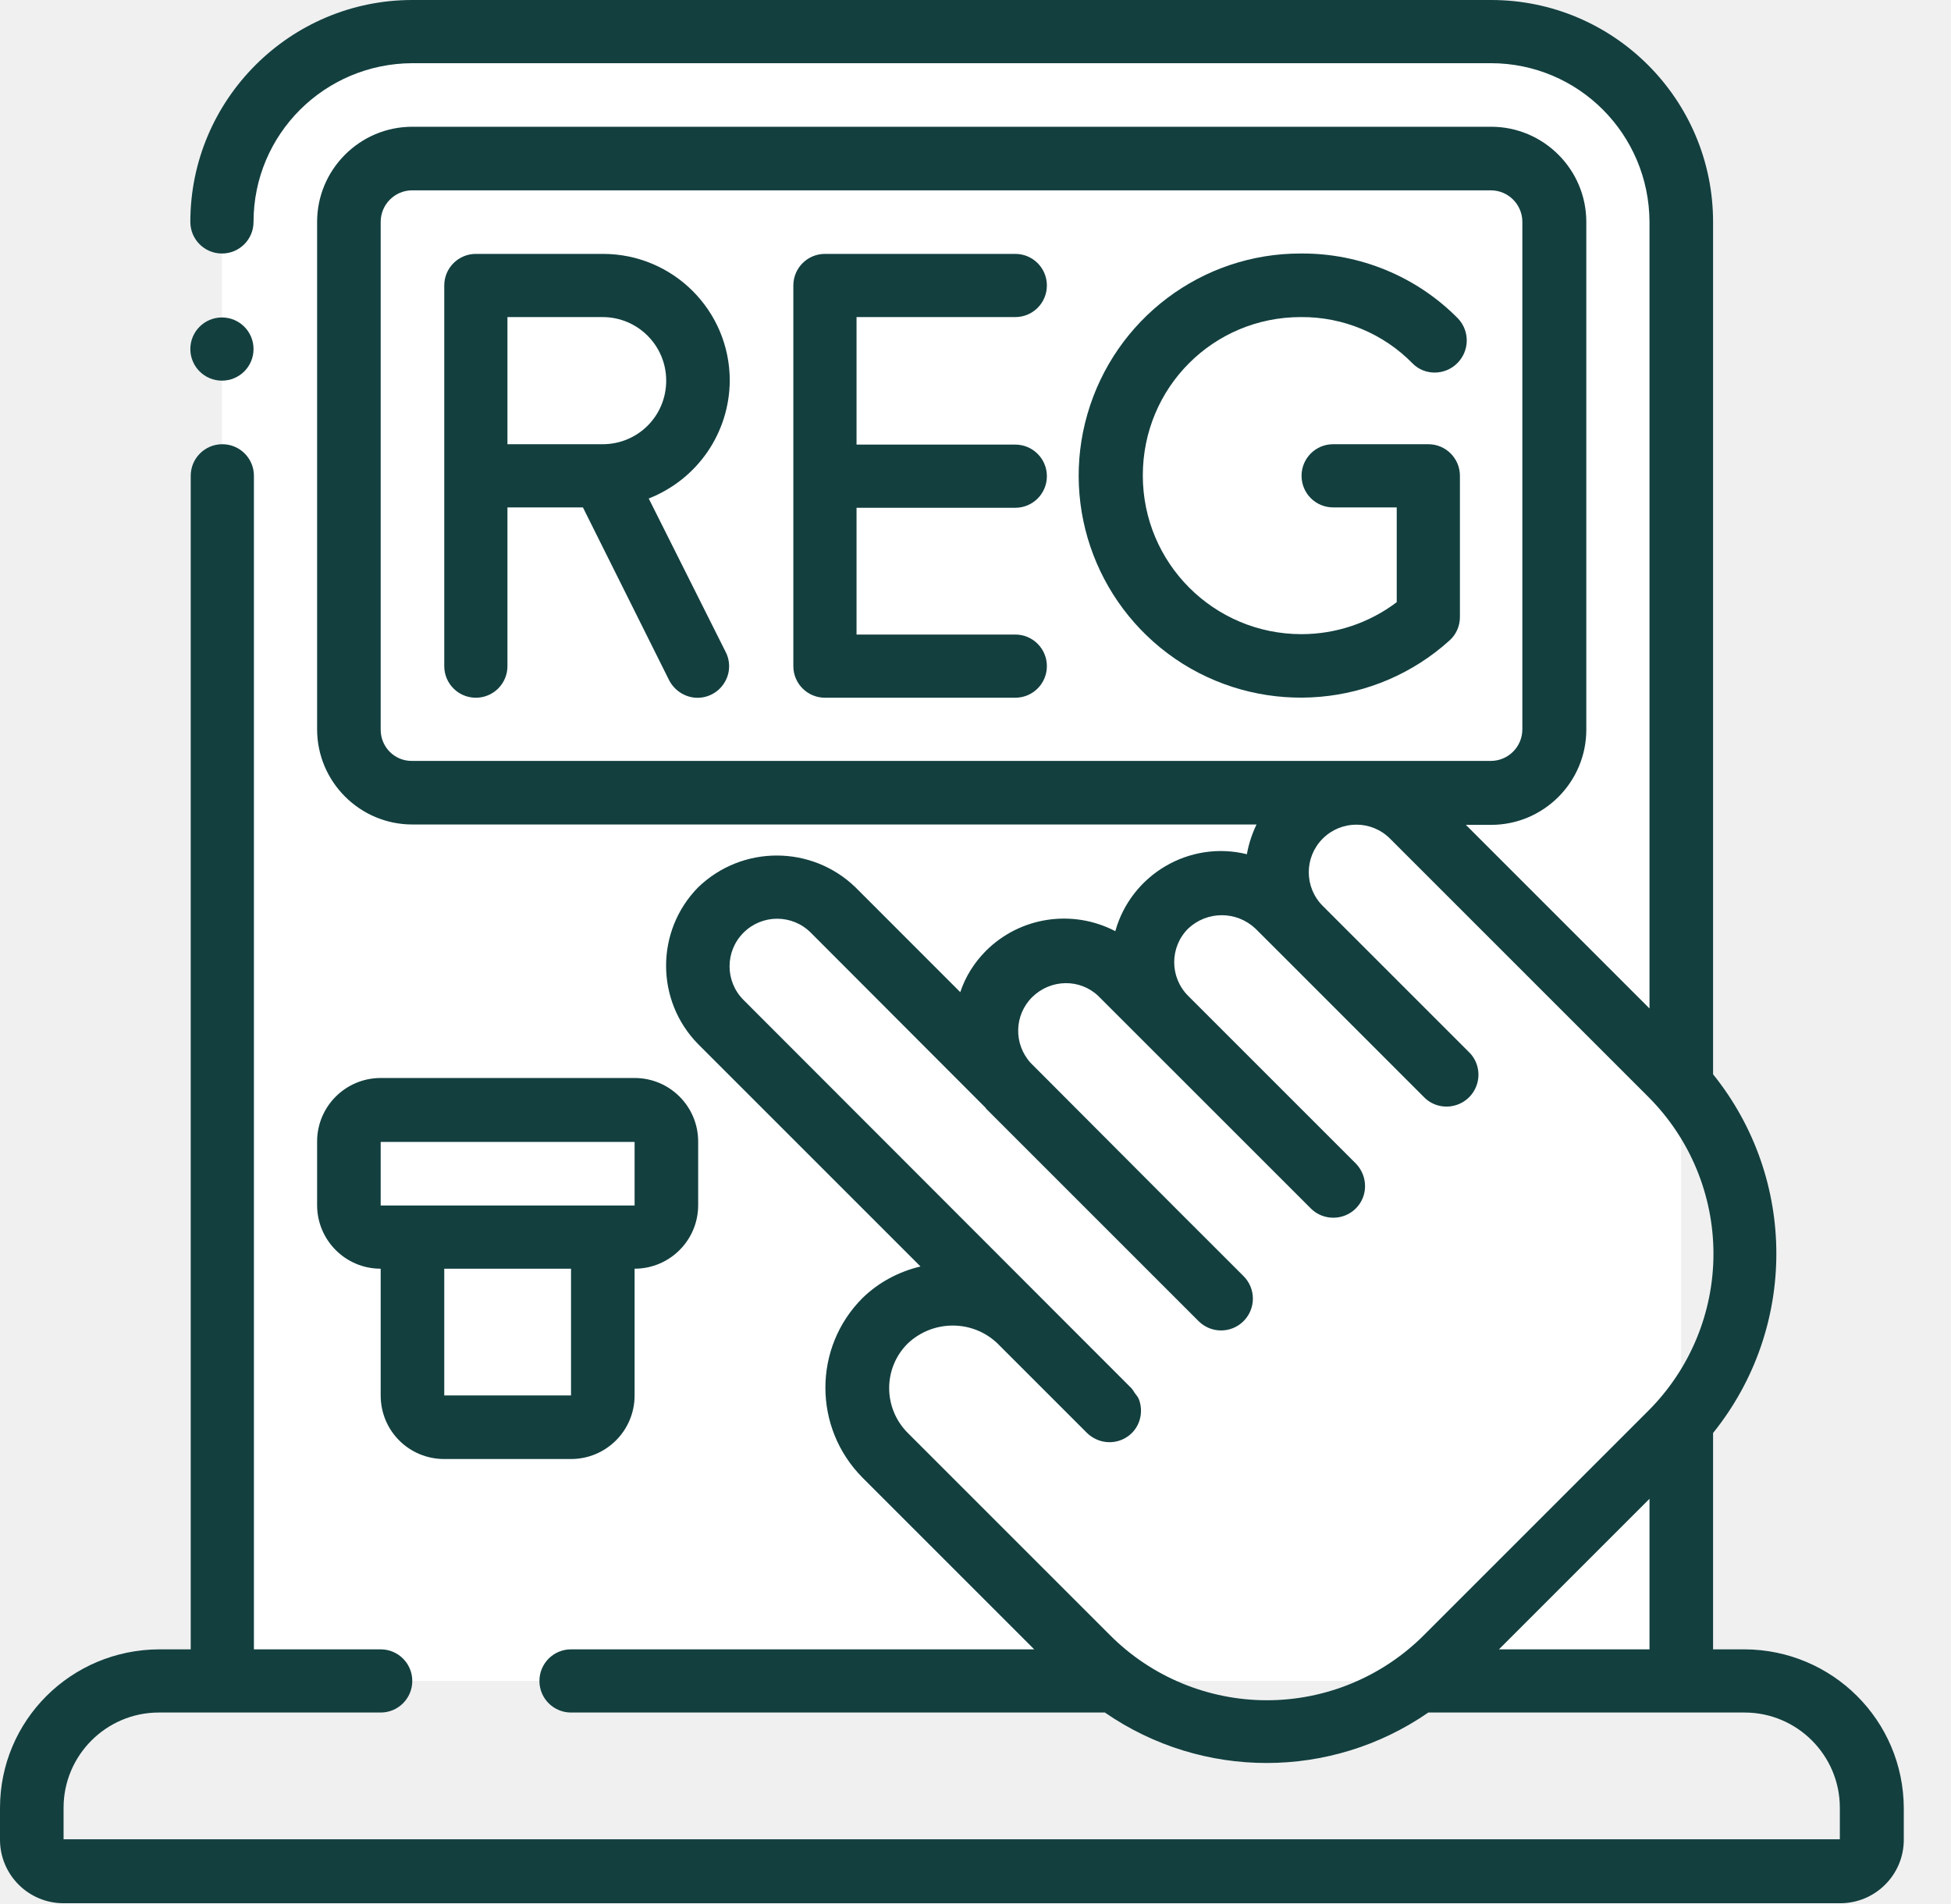
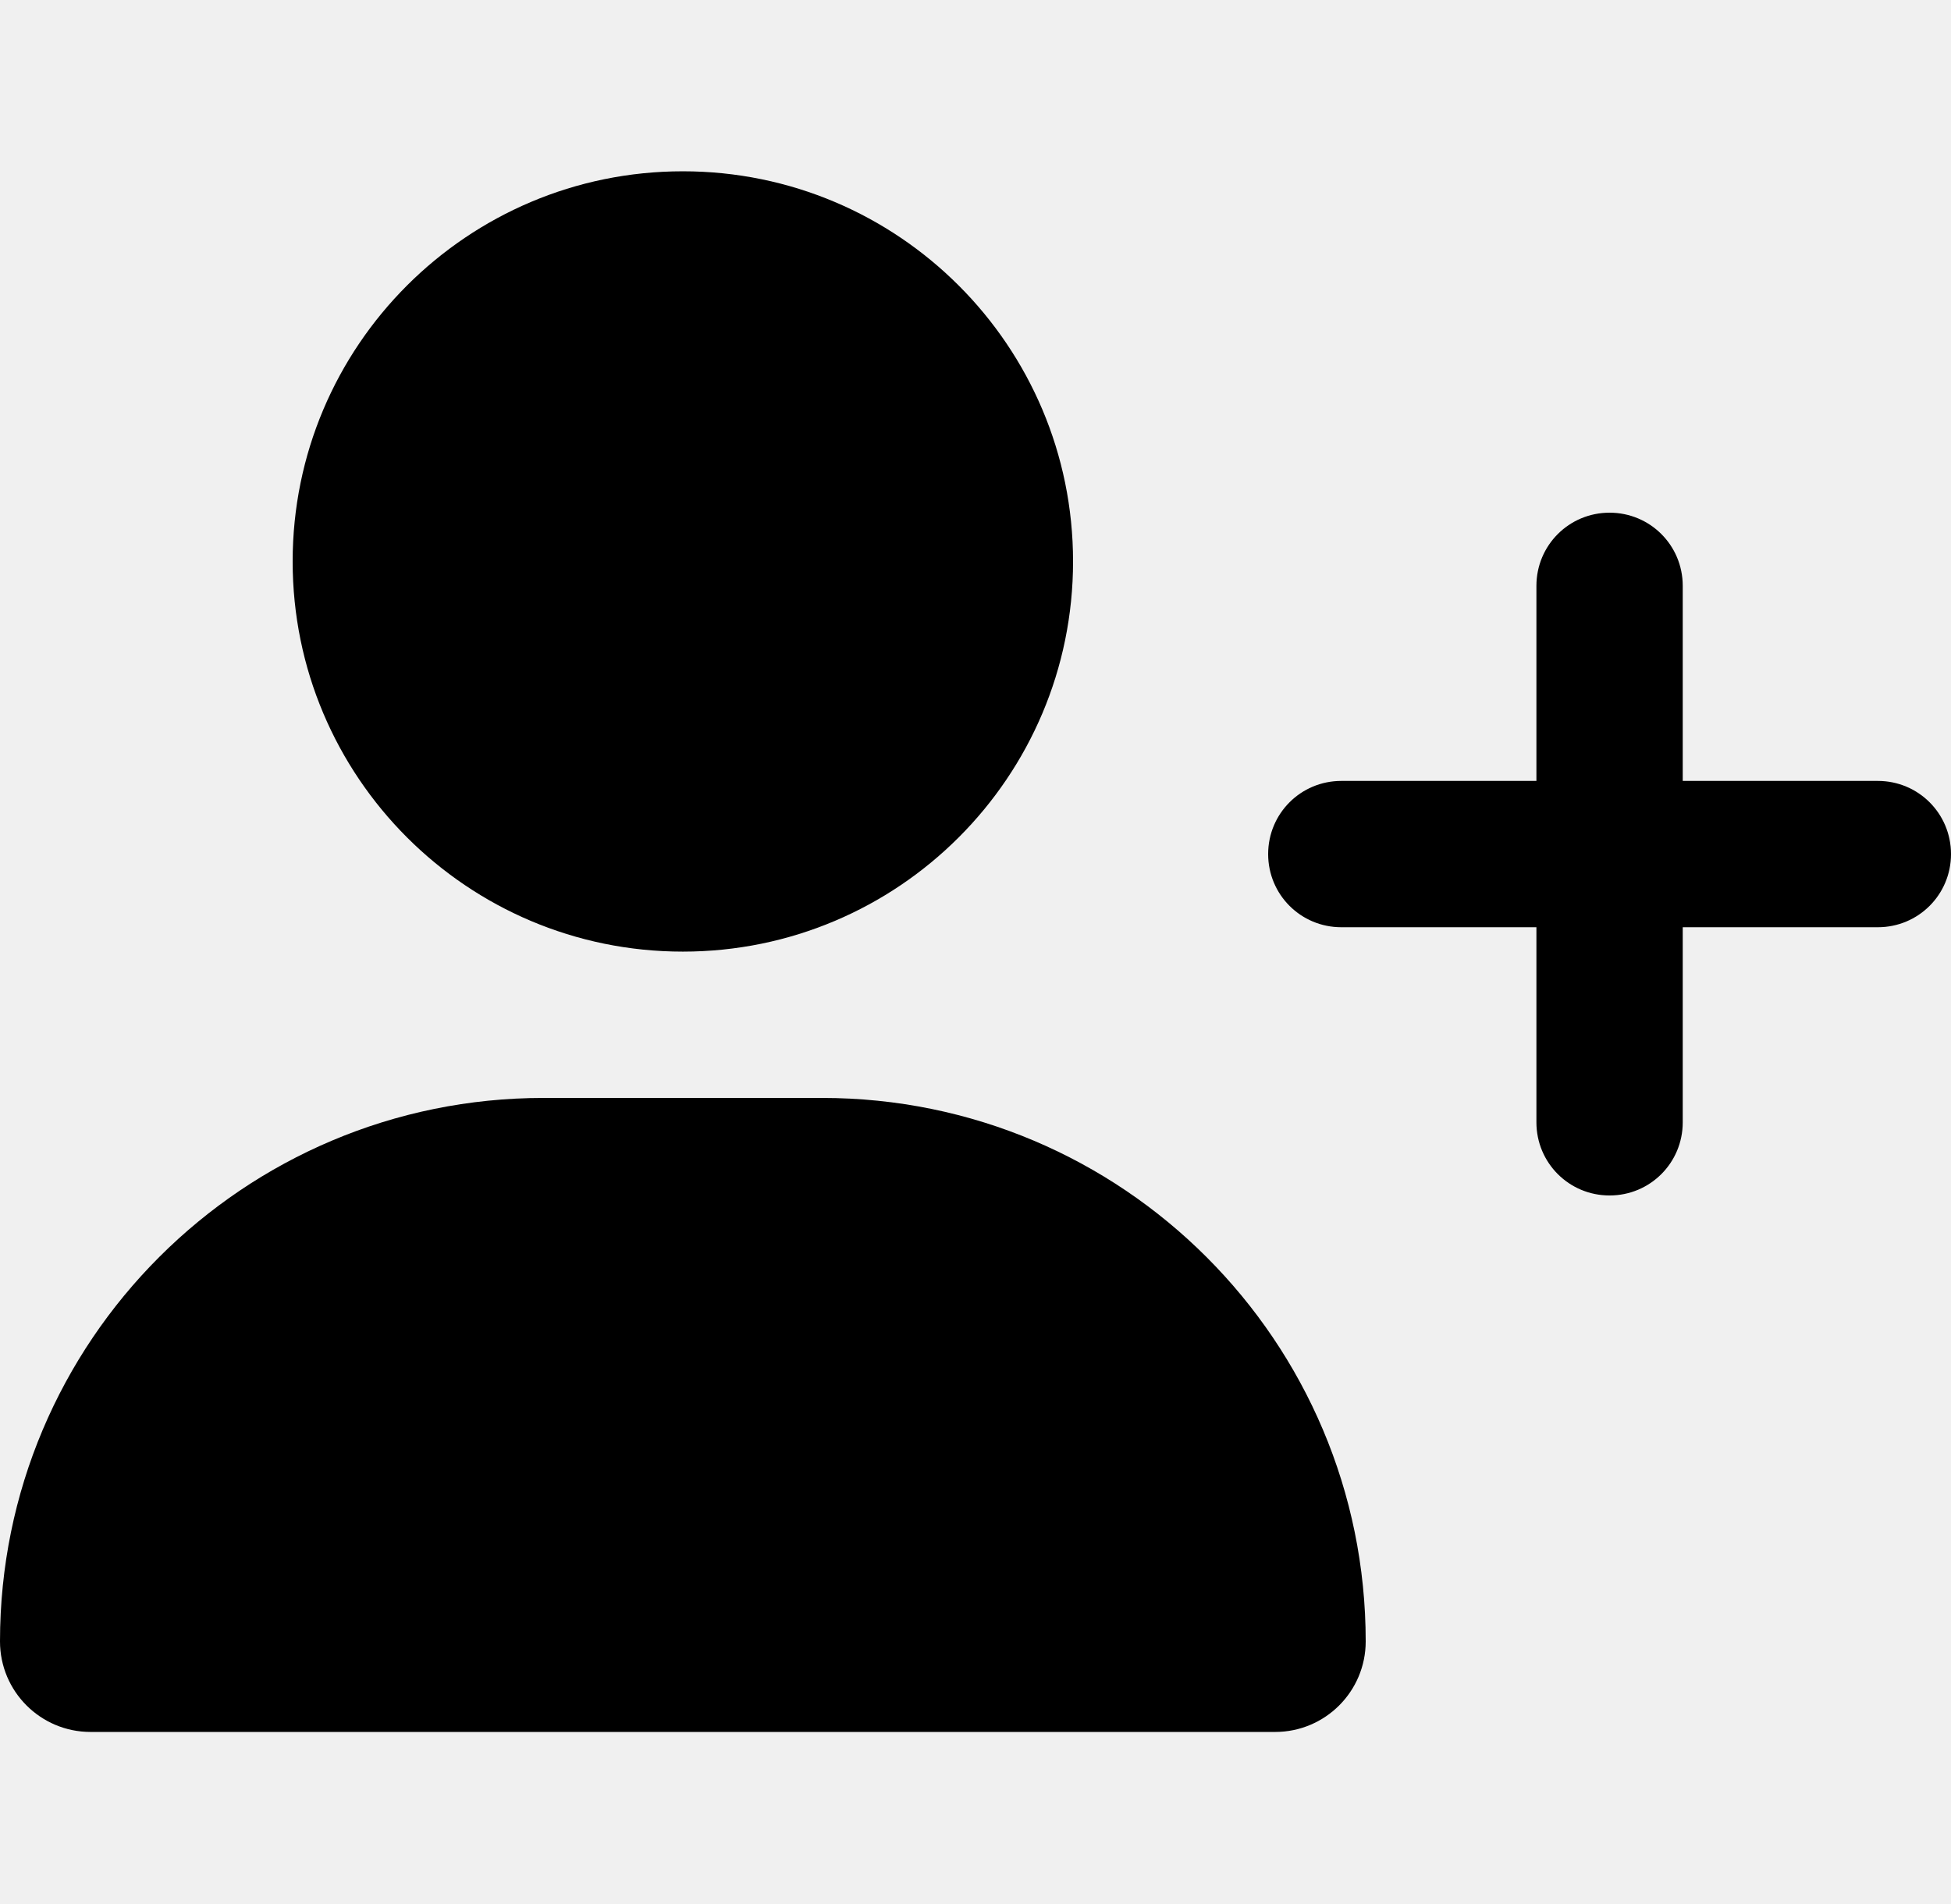
- <svg xmlns="http://www.w3.org/2000/svg" width="41" height="40" viewBox="0 0 41 40" fill="none">
-   <path d="M8 35.336H4.664V4.664C4.664 2.453 6.453 0.664 8.664 0.664H31.328C33.539 0.664 35.328 2.453 35.328 4.664V35.328H8V35.336Z" fill="white" />
-   <path d="M8 35.336H3.336C1.859 35.336 0.672 36.531 0.672 38V38.664C0.672 39.031 0.969 39.328 1.336 39.328H38.672C39.039 39.328 39.336 39.031 39.336 38.664V38C39.336 36.523 38.141 35.336 36.672 35.336H8Z" class="theme-secondary-fill" />
-   <path d="M8.664 3.336H31.328C32.062 3.336 32.664 3.93 32.664 4.672V15.336C32.664 16.07 32.07 16.672 31.328 16.672H8.664C7.93 16.672 7.328 16.078 7.328 15.336V4.664C7.336 3.93 7.93 3.336 8.664 3.336Z" class="theme-secondary-fill" />
-   <path d="M35.109 30.117L30.391 34.836C28.305 36.914 24.93 36.914 22.844 34.836L21.43 33.422L18.602 30.586C18.07 30.086 17.844 29.336 18.023 28.625C18.203 27.914 18.758 27.359 19.469 27.18C20.18 27 20.93 27.219 21.43 27.758L23.312 29.641L21.516 27.836L21.43 27.758L15.156 21.477C14.734 21.055 14.57 20.438 14.727 19.867C14.883 19.297 15.328 18.844 15.906 18.688C16.484 18.531 17.094 18.695 17.516 19.117L21.203 22.812C20.57 22.156 20.578 21.117 21.219 20.477C21.859 19.836 22.898 19.82 23.555 20.453L24.5 21.398C24.062 20.984 23.891 20.359 24.047 19.781C24.195 19.195 24.656 18.742 25.234 18.586C25.82 18.43 26.438 18.602 26.859 19.039L27.336 19.516C26.688 18.867 26.688 17.805 27.336 17.156C27.984 16.508 29.047 16.508 29.695 17.156L30.867 18.336L32.75 20.219L35.109 22.57C37.188 24.656 37.188 28.031 35.109 30.117Z" class="theme-primary-fill" />
-   <path d="M8 23.336H13.336C13.703 23.336 14 23.633 14 24V25.336C14 25.703 13.703 26 13.336 26H8C7.633 26 7.336 25.703 7.336 25.336V24C7.336 23.633 7.633 23.336 8 23.336Z" class="theme-primary-fill" />
-   <path d="M8.664 26H12.664V29.336C12.664 29.703 12.367 30 12 30H9.336C8.969 30 8.672 29.703 8.672 29.336V26H8.664Z" class="theme-primary-fill" />
-   <path d="M4.664 8C5.031 8 5.328 7.703 5.328 7.336C5.328 6.969 5.031 6.672 4.664 6.672C4.297 6.672 4 6.969 4 7.336C4 7.703 4.297 8 4.664 8Z" fill="#133F3F" />
-   <path d="M36.664 34.664H36V30.117C37.773 27.914 37.773 24.781 36 22.578V4.664C36 2.086 33.906 0 31.336 0H8.664C6.094 0 4 2.094 4 4.664C4 5.031 4.297 5.328 4.664 5.328C5.031 5.328 5.328 5.031 5.328 4.664C5.328 2.82 6.82 1.336 8.664 1.328H31.328C33.172 1.328 34.656 2.82 34.664 4.664V21.195L31.688 18.219L30.805 17.336H31.336C32.438 17.336 33.336 16.438 33.336 15.336V4.664C33.336 3.562 32.438 2.664 31.336 2.664H8.664C7.562 2.664 6.664 3.562 6.664 4.664V15.328C6.664 16.43 7.562 17.328 8.664 17.328H26.406C26.312 17.523 26.242 17.734 26.203 17.953C25 17.656 23.773 18.375 23.438 19.57C22.539 19.102 21.438 19.266 20.719 19.984C20.477 20.227 20.289 20.523 20.18 20.852L17.977 18.648C17.055 17.758 15.594 17.758 14.672 18.648C13.773 19.562 13.773 21.031 14.672 21.945L19.344 26.617C18.883 26.727 18.461 26.953 18.125 27.281C17.086 28.32 17.086 30.008 18.125 31.055L20.953 33.883L21.734 34.664H12C11.633 34.664 11.336 34.961 11.336 35.328C11.336 35.695 11.633 35.992 12 35.992H23.219C25.266 37.406 27.969 37.406 30.016 35.992H36.664C37.766 35.992 38.664 36.891 38.664 37.992V38.656H1.336V37.992C1.336 36.891 2.234 35.992 3.336 35.992H8C8.367 35.992 8.664 35.695 8.664 35.328C8.664 34.961 8.367 34.664 8 34.664H5.336V10C5.336 9.633 5.039 9.336 4.672 9.336C4.305 9.336 4.008 9.633 4.008 10V34.664H3.344C1.492 34.672 0 36.156 0 38V38.664C0 39.398 0.594 40 1.336 40H38.672C39.406 40 40.008 39.406 40.008 38.664V38C40 36.156 38.508 34.672 36.664 34.664ZM8 15.336V4.664C8 4.297 8.297 4 8.664 4H31.328C31.695 4 31.992 4.297 31.992 4.664V15.328C31.992 15.695 31.695 15.992 31.328 15.992H8.664C8.297 16 8 15.703 8 15.336ZM23.32 34.359L19.078 30.117C18.555 29.594 18.555 28.75 19.078 28.234C19.609 27.734 20.438 27.734 20.961 28.234L22.844 30.117C23.07 30.336 23.414 30.375 23.68 30.203C23.945 30.031 24.047 29.695 23.93 29.398C23.906 29.352 23.875 29.312 23.844 29.273C23.828 29.242 23.805 29.211 23.781 29.18L22.25 27.648L15.625 21.016C15.234 20.625 15.234 19.992 15.625 19.602C16.016 19.211 16.648 19.211 17.039 19.602L20.711 23.281C20.719 23.289 20.719 23.289 20.719 23.297L23.625 26.203L25.188 27.766C25.445 28.023 25.867 28.031 26.133 27.766C26.391 27.508 26.398 27.086 26.133 26.82L24.703 25.391L21.656 22.336C21.297 21.938 21.312 21.328 21.695 20.953C22.078 20.578 22.688 20.562 23.078 20.93L27.555 25.406C27.812 25.656 28.234 25.656 28.492 25.398C28.75 25.141 28.75 24.727 28.5 24.461L24.969 20.93C24.578 20.539 24.578 19.906 24.969 19.516C25.367 19.141 25.984 19.141 26.383 19.516L26.852 19.984L29.922 23.055C30.086 23.227 30.336 23.297 30.57 23.234C30.805 23.172 30.984 22.992 31.047 22.758C31.109 22.523 31.039 22.273 30.867 22.109L27.797 19.039C27.406 18.648 27.406 18.016 27.797 17.625C28.188 17.234 28.82 17.234 29.211 17.625L32.281 20.695L34.641 23.055C35.516 23.93 36.008 25.117 36.008 26.352C36.008 27.586 35.516 28.773 34.641 29.648L29.922 34.367C29.047 35.242 27.859 35.734 26.625 35.734C25.391 35.734 24.195 35.242 23.32 34.359ZM31.5 34.664L34.664 31.5V34.664H31.5Z" fill="#133F3F" />
-   <path d="M15.336 8C15.336 6.523 14.141 5.336 12.672 5.336H10C9.633 5.336 9.336 5.633 9.336 6V14C9.336 14.367 9.633 14.664 10 14.664C10.367 14.664 10.664 14.367 10.664 14V10.664H12.25L14.062 14.297C14.172 14.508 14.383 14.648 14.617 14.664C14.852 14.68 15.086 14.562 15.211 14.367C15.344 14.172 15.359 13.914 15.25 13.703L13.633 10.477C14.664 10.07 15.328 9.094 15.336 8ZM12.664 9.336H10.664V6.664H12.664C13.398 6.664 14 7.258 14 8C14 8.742 13.406 9.336 12.664 9.336Z" fill="#133F3F" />
-   <path d="M21.336 6.664C21.703 6.664 22 6.367 22 6C22 5.633 21.703 5.336 21.336 5.336H17.336C16.969 5.336 16.672 5.633 16.672 6V14C16.672 14.367 16.969 14.664 17.336 14.664H21.336C21.703 14.664 22 14.367 22 14C22 13.633 21.703 13.336 21.336 13.336H18V10.672H21.336C21.703 10.672 22 10.375 22 10.008C22 9.641 21.703 9.344 21.336 9.344H18V6.664H21.336Z" fill="#133F3F" />
-   <path d="M27.336 6.664C28.219 6.656 29.07 7.008 29.688 7.641C29.945 7.898 30.367 7.891 30.625 7.633C30.883 7.375 30.891 6.961 30.641 6.695C29.773 5.812 28.578 5.32 27.344 5.328C25.258 5.32 23.43 6.703 22.852 8.703C22.273 10.703 23.094 12.844 24.859 13.953C26.625 15.055 28.914 14.859 30.461 13.461C30.602 13.336 30.68 13.156 30.68 12.969V10C30.68 9.633 30.383 9.336 30.016 9.336H28.016C27.648 9.336 27.352 9.633 27.352 10C27.352 10.367 27.648 10.664 28.016 10.664H29.352V12.656C28.773 13.094 28.07 13.328 27.352 13.328C25.508 13.328 24.016 11.836 24.016 9.992C24.016 8.148 25.492 6.664 27.336 6.664Z" fill="#133F3F" />
-   <path d="M9.336 30.664H12C12.734 30.664 13.336 30.07 13.336 29.328V26.664C14.07 26.664 14.672 26.07 14.672 25.328V23.992C14.672 23.258 14.078 22.656 13.336 22.656H8C7.266 22.656 6.664 23.25 6.664 23.992V25.328C6.664 26.062 7.258 26.664 8 26.664V29.328C8 30.07 8.594 30.664 9.336 30.664ZM8 24H13.336V25.336H8V24ZM12 26.664V29.328H9.336V26.664H12Z" fill="#133F3F" />
+ <svg xmlns="http://www.w3.org/2000/svg" width="41" height="40" viewBox="0 0 640 512">
+   <path d="M96 128a128 128 0 1 1 256 0A128 128 0 1 1 96 128zM0 482.3C0 383.8 79.8 304 178.3 304l91.4 0C368.2 304 448 383.8 448 482.3c0 16.4-13.3 29.7-29.7 29.7L29.7 512C13.3 512 0 498.7 0 482.3zM504 312l0-64-64 0c-13.3 0-24-10.7-24-24s10.7-24 24-24l64 0 0-64c0-13.3 10.7-24 24-24s24 10.7 24 24l0 64 64 0c13.3 0 24 10.7 24 24s-10.7 24-24 24l-64 0 0 64c0 13.3-10.7 24-24 24s-24-10.7-24-24z" class="theme-primary-fill" />
</svg>
